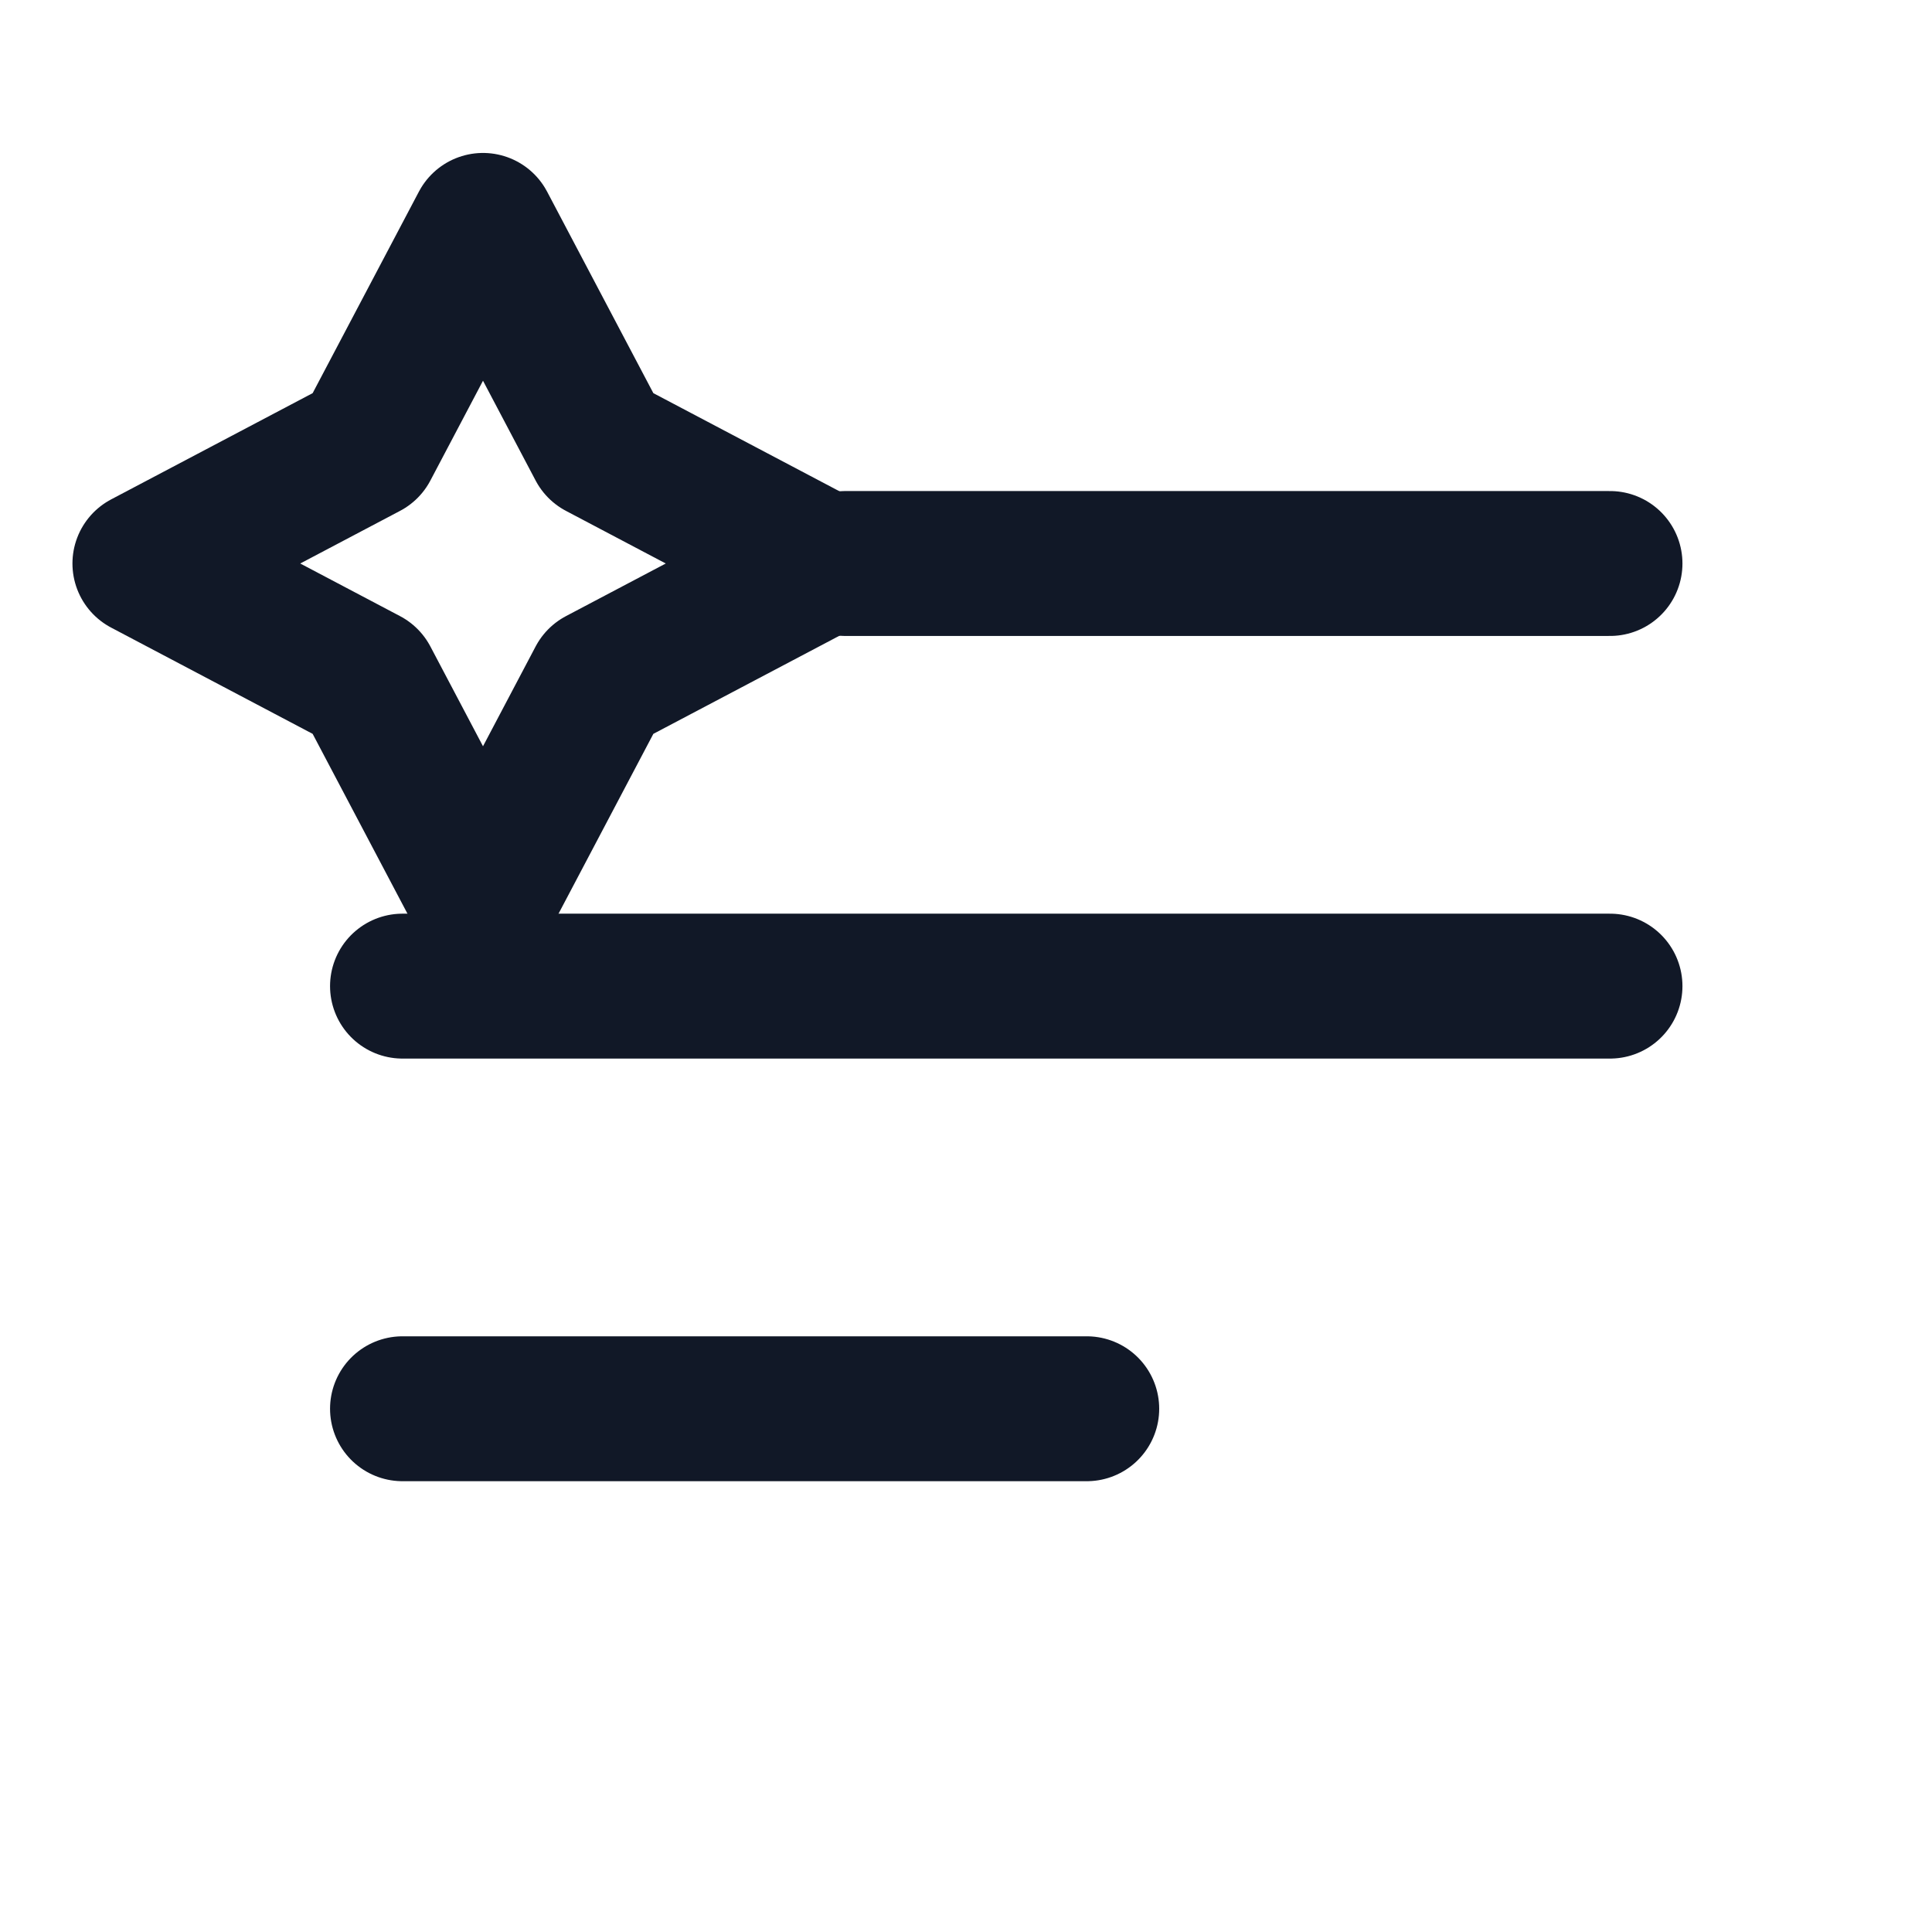
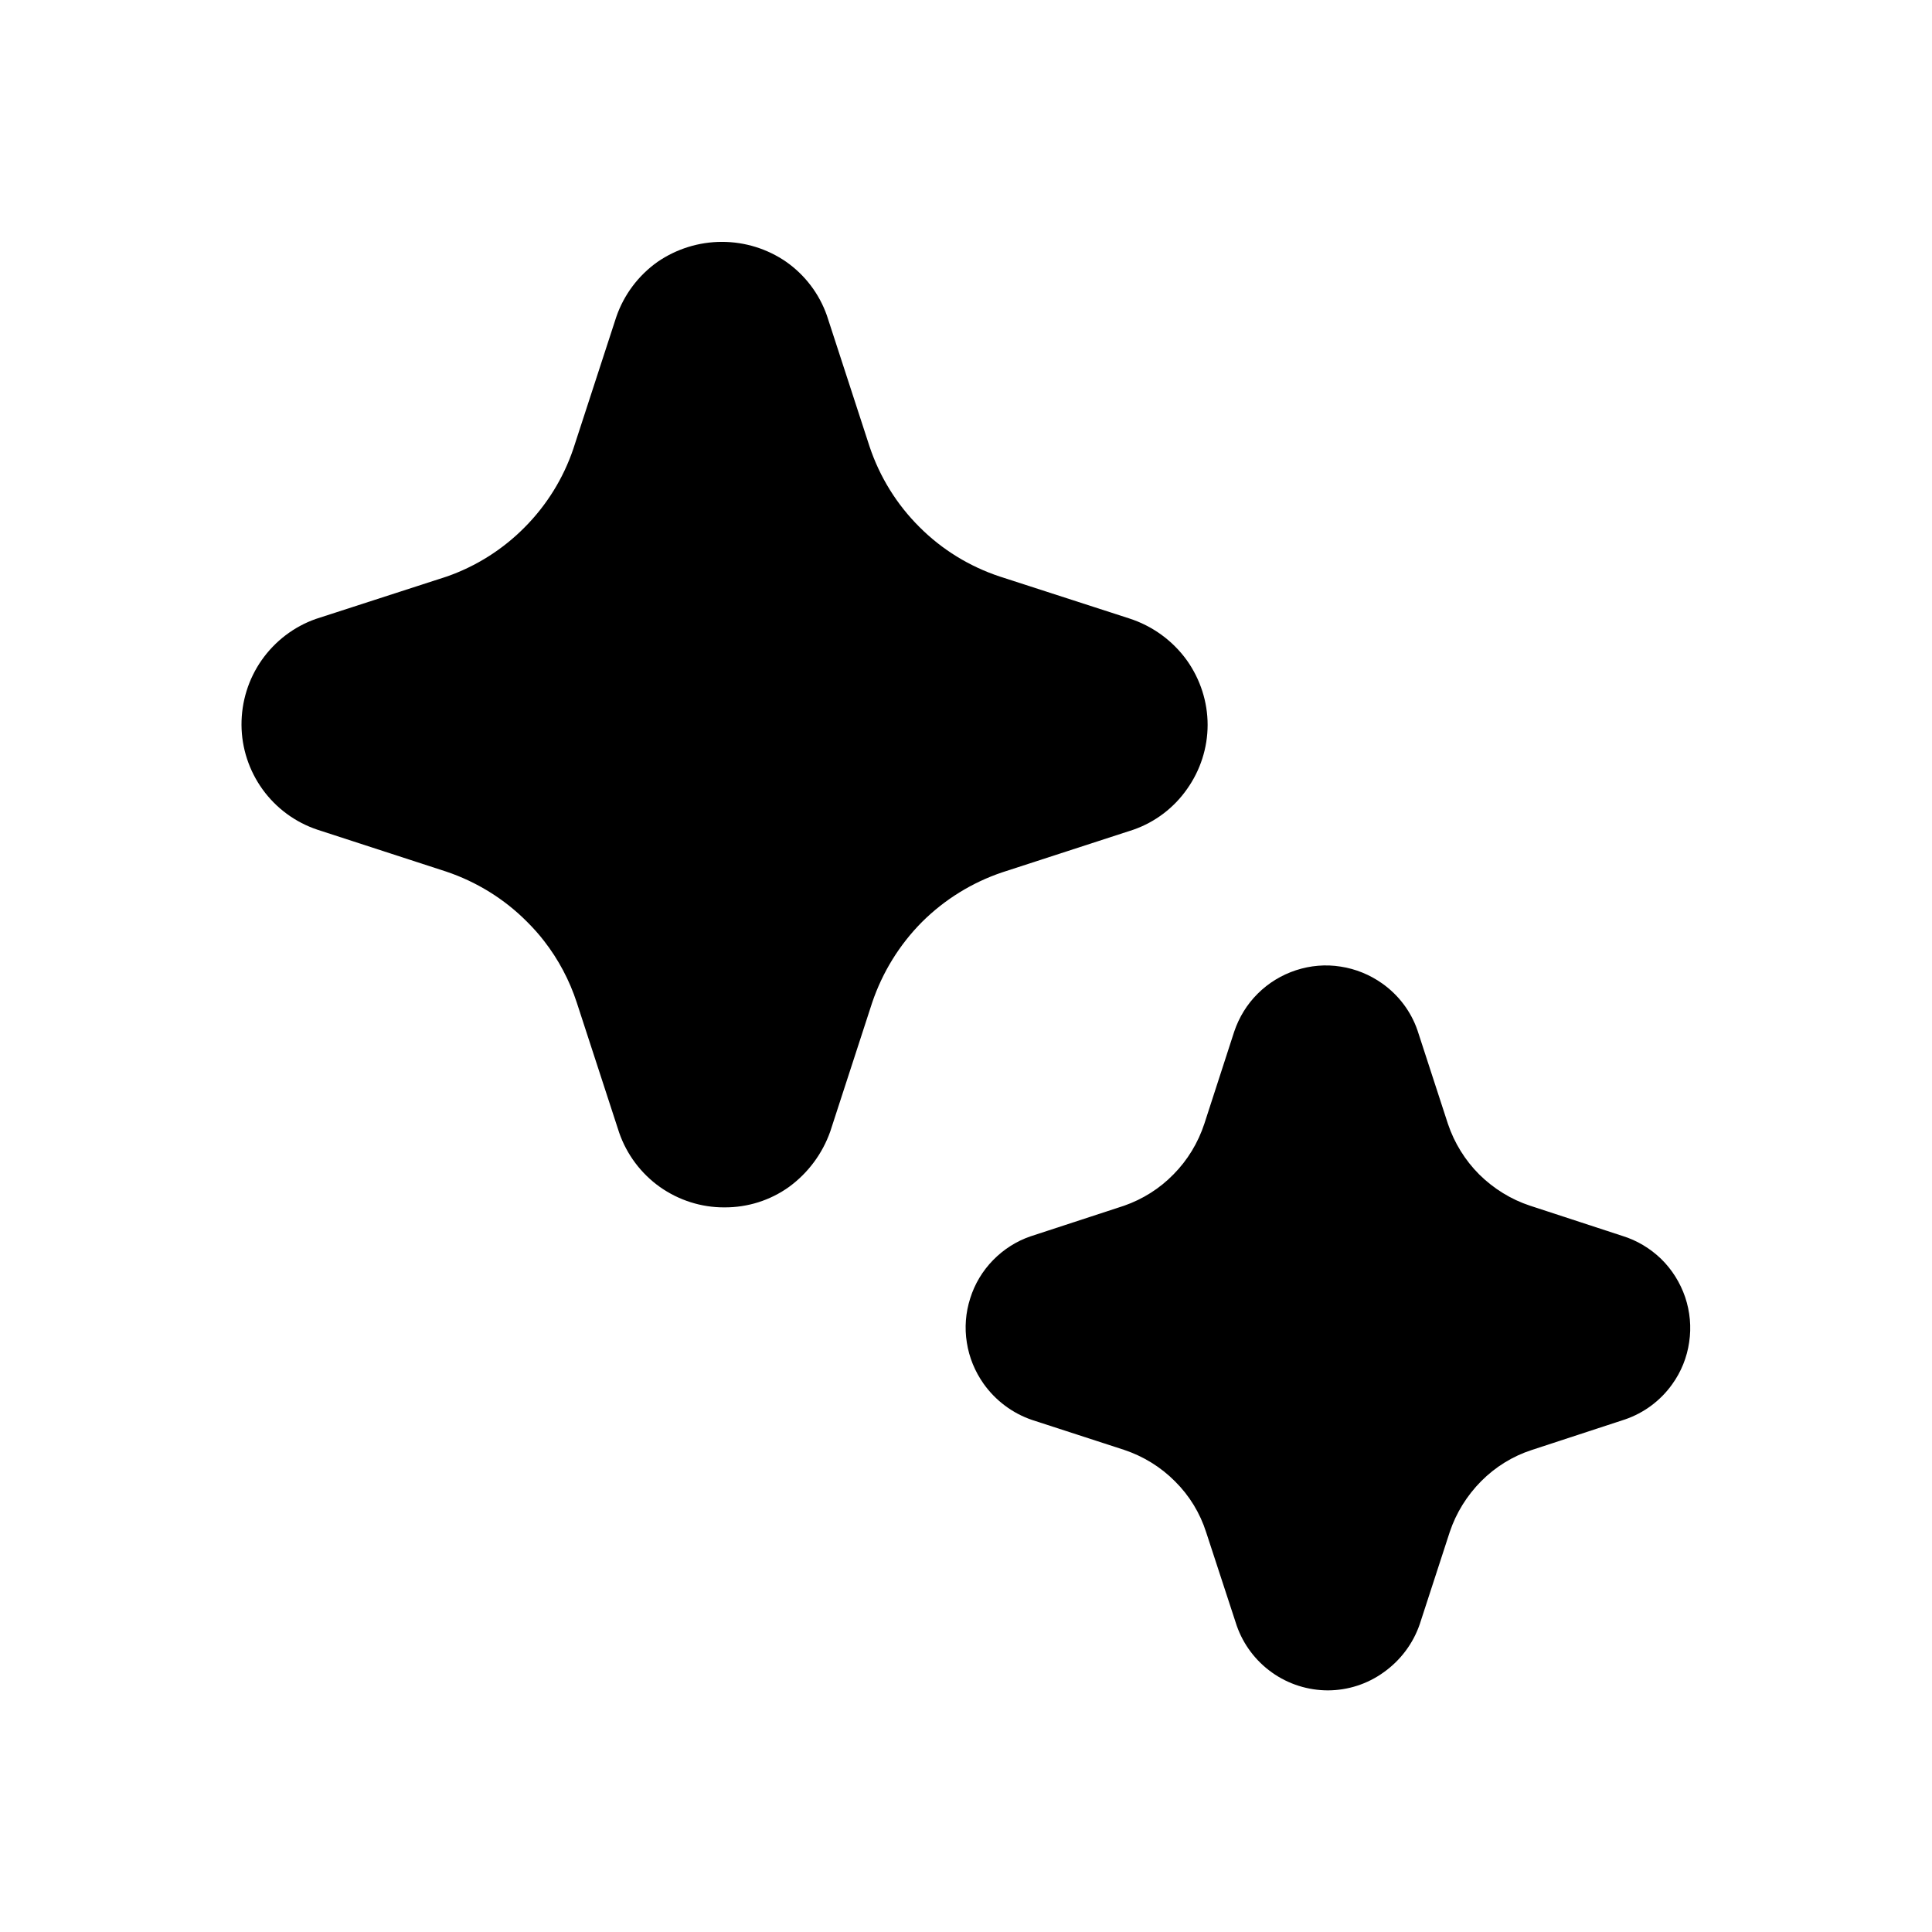
- <svg xmlns="http://www.w3.org/2000/svg" viewBox="0 0 24 24" width="24" height="24" fill="none" aria-hidden="true">
-   <g stroke="#111827" stroke-width="1.8" stroke-linecap="round" stroke-linejoin="round">
-     <path d="M6 2.8L7.45 5.55L10.2 7L7.45 8.45L6 11.2L4.55 8.45L1.8 7L4.55 5.55L6 2.8Z" />
-     <path d="M10.5 7H20" />
-     <path d="M5 12.25H20" />
-     <path d="M5 17.5H13.5" />
-   </g>
+ <svg xmlns="http://www.w3.org/2000/svg" width="16" height="16" viewBox="0 0 16 16" fill="currentColor">
+   <path d="M5.465 9.83C5.621 9.94 5.808 10 5.999 9.999C6.192 10 6.379 9.941 6.535 9.829C6.692 9.714 6.811 9.554 6.876 9.37L7.223 8.303C7.308 8.052 7.449 7.823 7.636 7.635C7.823 7.449 8.051 7.308 8.301 7.224L9.387 6.871C9.567 6.808 9.722 6.69 9.831 6.534C9.941 6.379 10.001 6.193 10.001 6.003C10.001 5.813 9.941 5.627 9.831 5.471C9.713 5.306 9.544 5.183 9.35 5.121L8.281 4.775C8.03 4.692 7.801 4.552 7.614 4.364C7.426 4.177 7.285 3.949 7.201 3.697L6.848 2.613C6.785 2.434 6.668 2.279 6.512 2.169C6.356 2.061 6.17 2.003 5.979 2.003C5.788 2.003 5.602 2.061 5.445 2.169C5.286 2.282 5.166 2.442 5.103 2.627L4.748 3.717C4.665 3.962 4.527 4.184 4.345 4.367C4.164 4.55 3.943 4.69 3.699 4.775L2.615 5.126C2.434 5.19 2.278 5.309 2.167 5.467C2.057 5.624 1.999 5.812 2 6.004C2.001 6.196 2.063 6.383 2.175 6.538C2.288 6.694 2.446 6.81 2.628 6.871L3.695 7.218C3.948 7.303 4.177 7.445 4.364 7.633C4.415 7.684 4.463 7.737 4.506 7.793C4.625 7.946 4.716 8.118 4.776 8.301L5.128 9.381C5.191 9.562 5.309 9.719 5.465 9.83ZM10.534 13.851C10.67 13.948 10.833 13.999 10.999 13.999C11.164 13.998 11.325 13.946 11.458 13.85C11.598 13.751 11.703 13.611 11.758 13.45L12.006 12.688C12.059 12.529 12.149 12.385 12.266 12.267C12.384 12.148 12.528 12.059 12.686 12.008L13.458 11.755C13.616 11.701 13.753 11.598 13.849 11.463C13.923 11.36 13.971 11.241 13.989 11.115C14.008 10.99 13.996 10.863 13.956 10.743C13.915 10.623 13.847 10.514 13.757 10.426C13.666 10.338 13.556 10.272 13.435 10.235L12.671 9.985C12.513 9.933 12.37 9.844 12.251 9.727C12.133 9.609 12.044 9.465 11.991 9.307L11.739 8.533C11.685 8.376 11.582 8.24 11.446 8.144C11.344 8.072 11.227 8.024 11.103 8.005C10.979 7.985 10.852 7.996 10.733 8.035C10.614 8.074 10.505 8.14 10.416 8.229C10.327 8.317 10.261 8.425 10.221 8.544L9.974 9.306C9.922 9.464 9.835 9.608 9.718 9.726C9.604 9.843 9.464 9.931 9.31 9.985L8.534 10.239C8.417 10.279 8.311 10.347 8.224 10.436C8.137 10.525 8.072 10.633 8.035 10.752C7.997 10.87 7.987 10.996 8.007 11.119C8.026 11.242 8.074 11.358 8.146 11.46C8.245 11.599 8.385 11.704 8.546 11.759L9.309 12.007C9.468 12.06 9.613 12.149 9.731 12.268C9.85 12.386 9.938 12.53 9.989 12.69L10.242 13.463C10.297 13.62 10.399 13.755 10.534 13.851Z" />
</svg>
